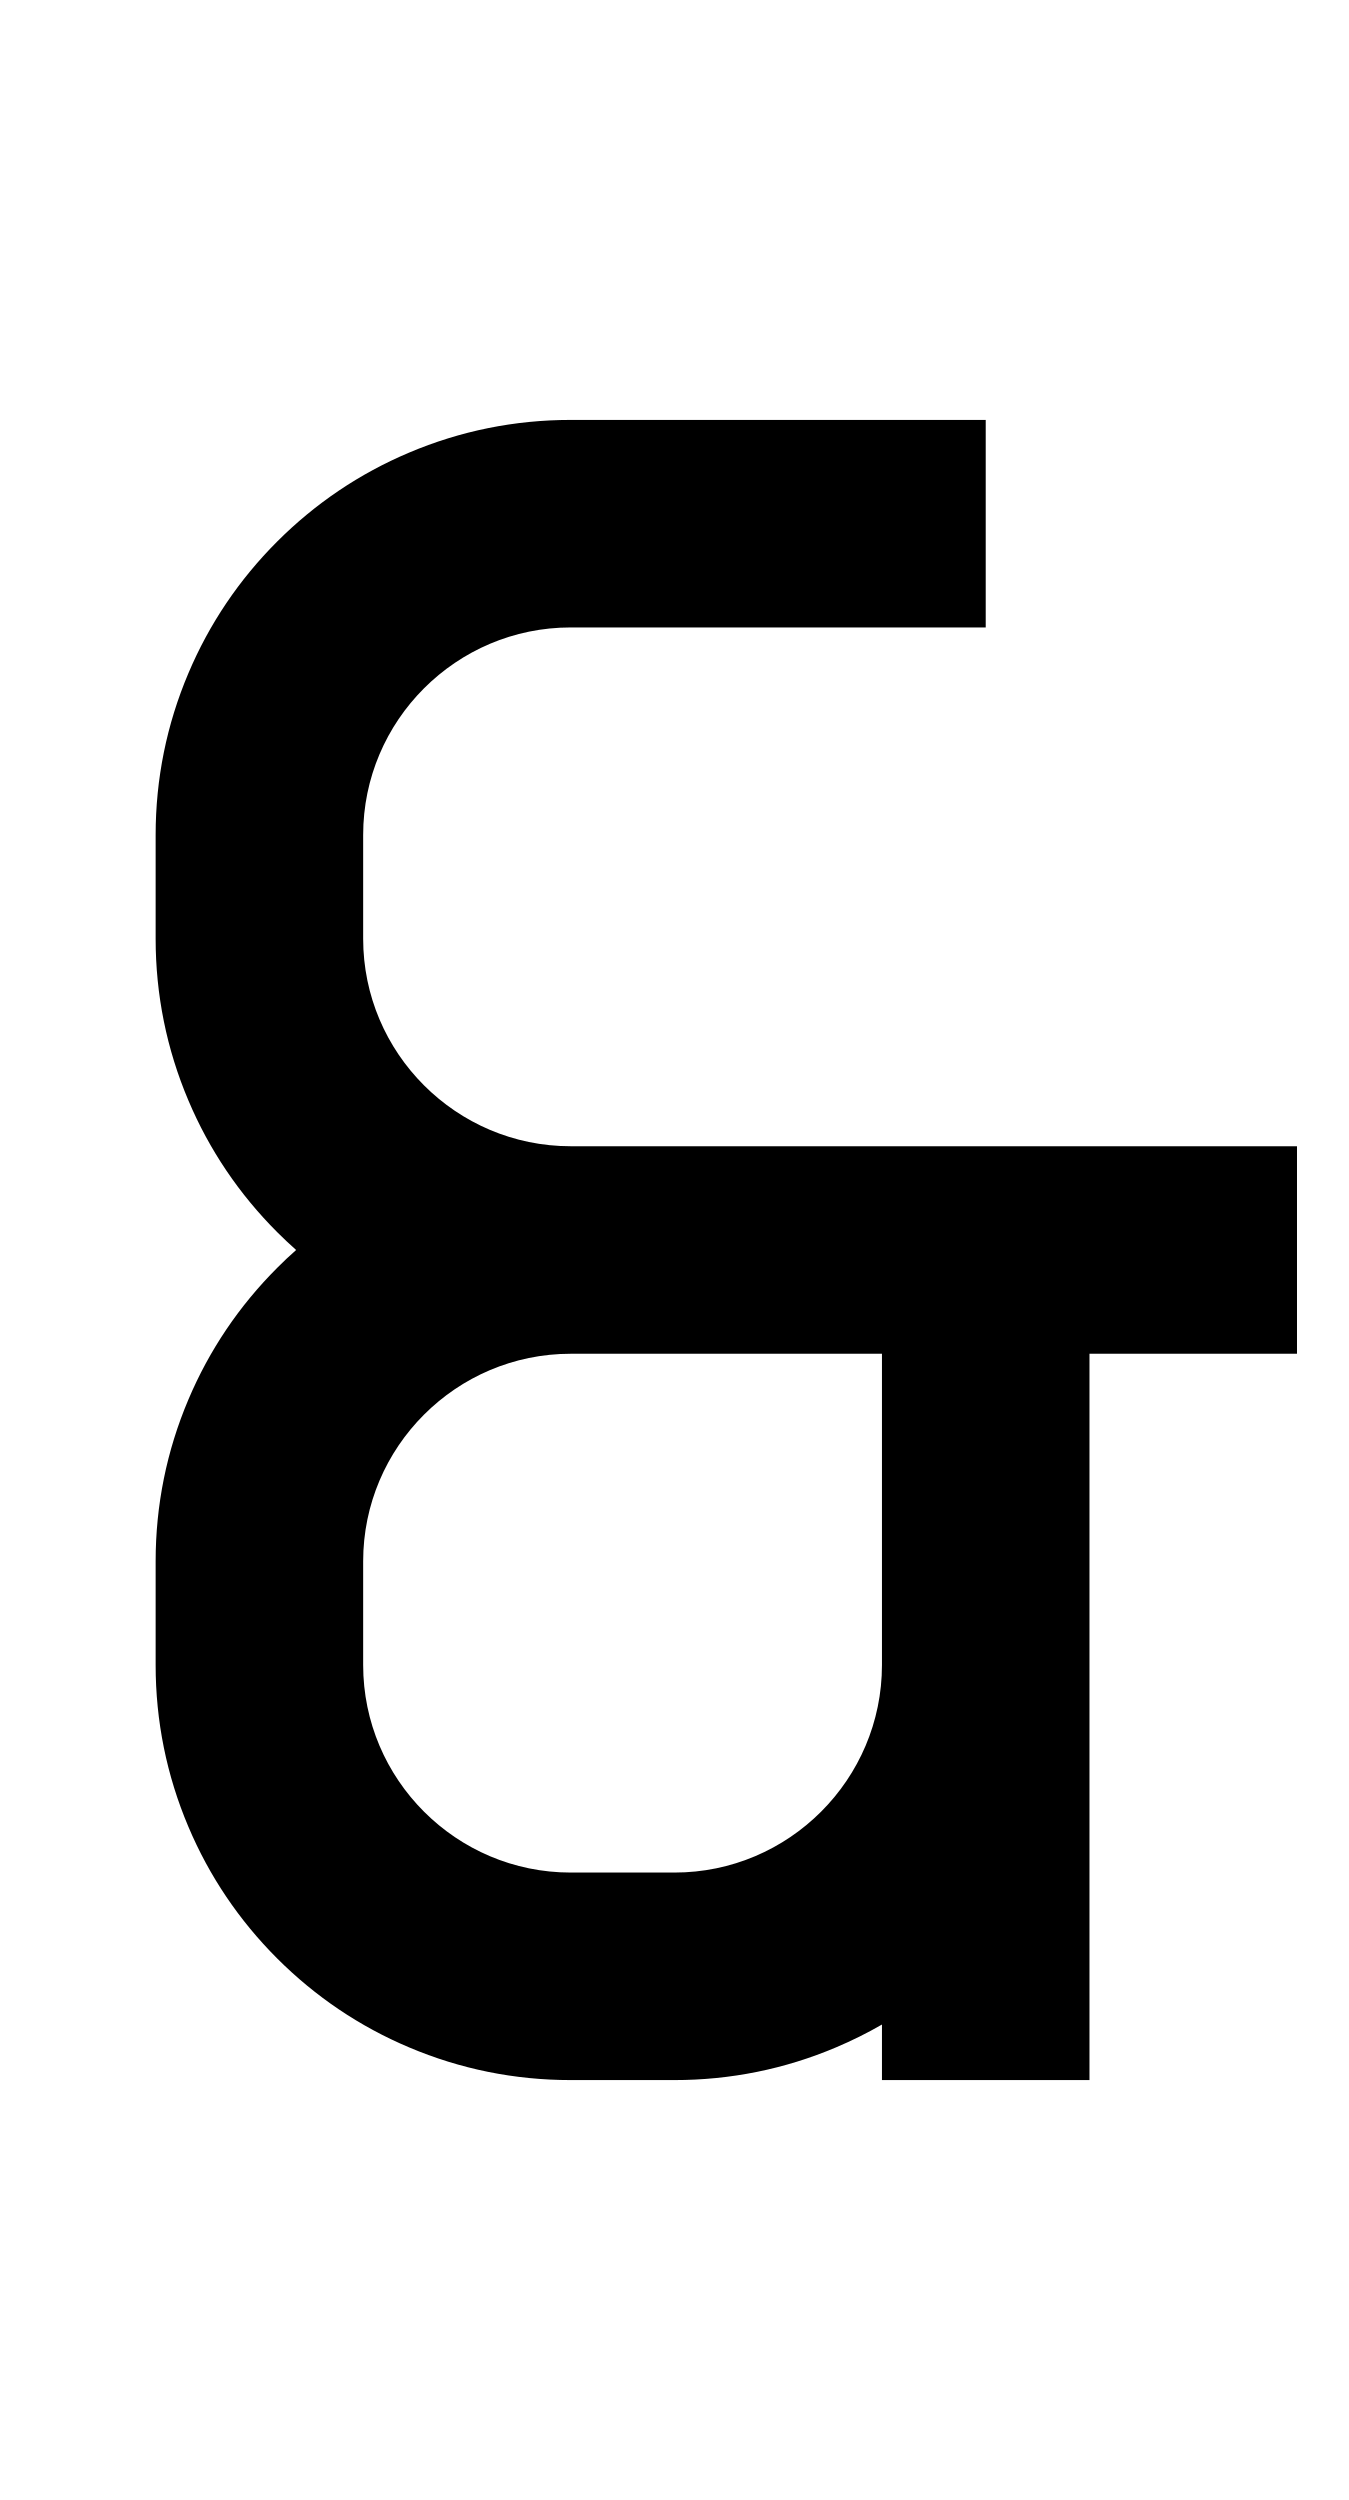
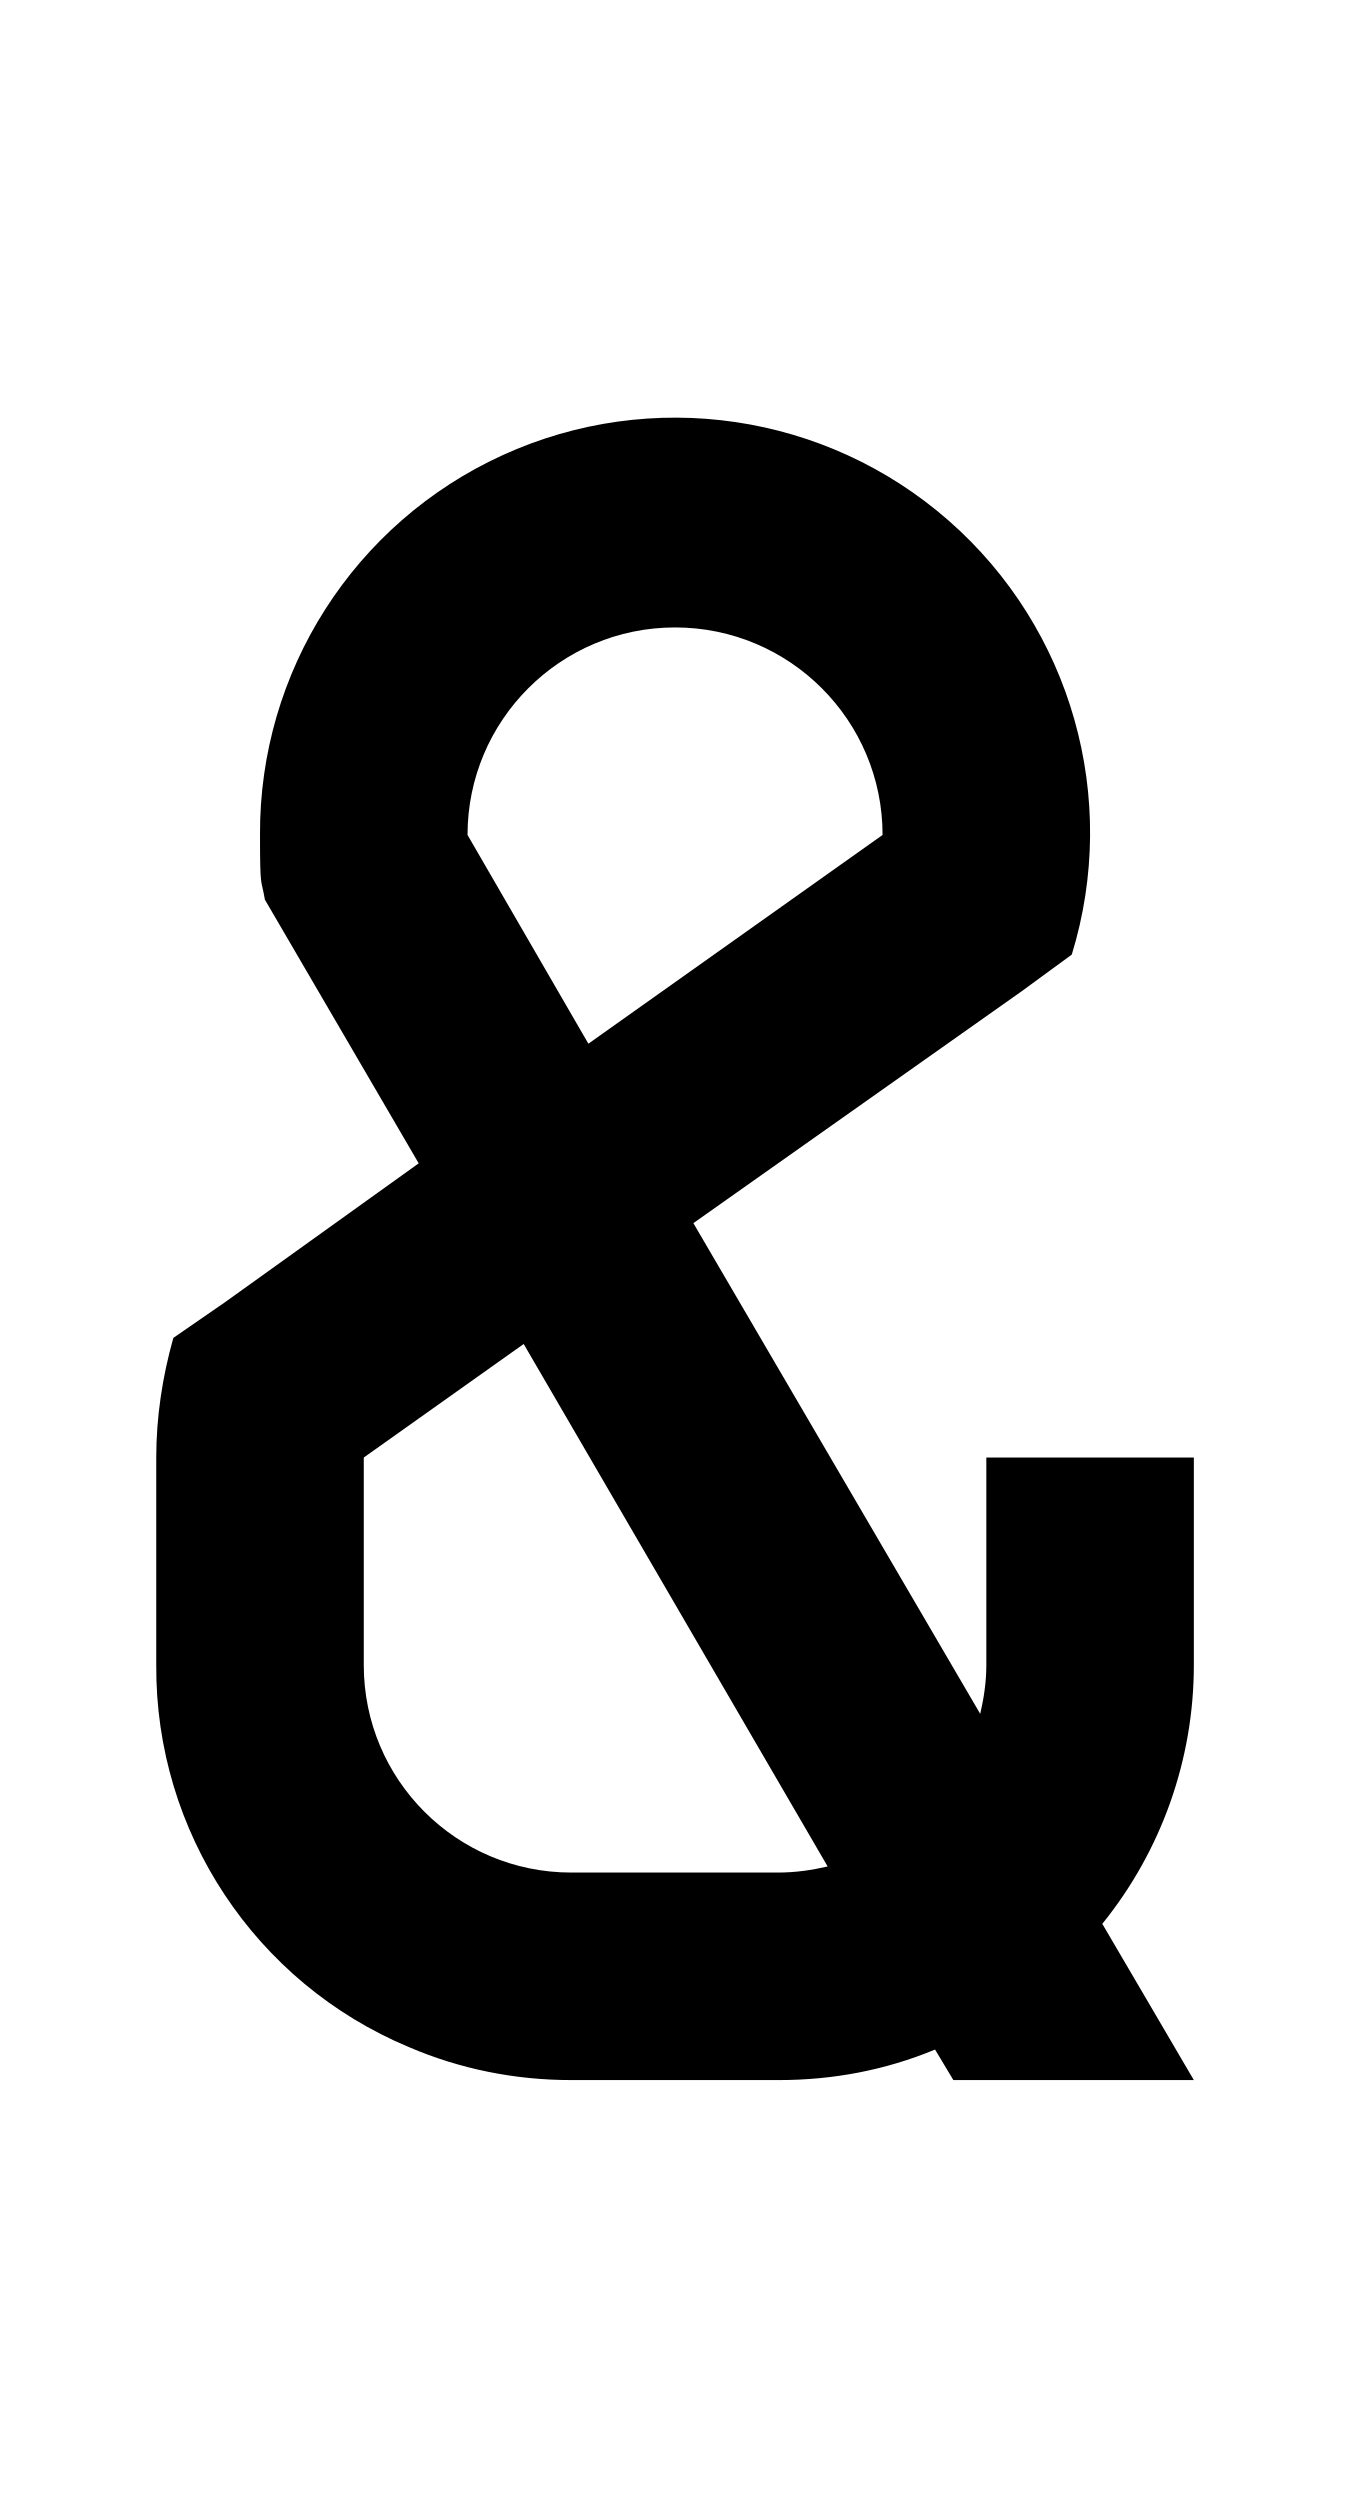
- <svg xmlns="http://www.w3.org/2000/svg" id="b" viewBox="0 0 1105 2048">
-   <path d="M467.5,939c-93.7,0-170-76.3-170-170v-85c0-93.7,76.3-170,170-170h340v-170H467.5c-45.9,0-90.4,9-132.4,26.8-40.5,17.1-76.8,41.6-108,72.8-31.2,31.2-55.7,67.5-72.8,108-17.8,42-26.8,86.5-26.8,132.4v85c0,45.9,9,90.4,26.8,132.4,17.1,40.5,41.6,76.8,72.8,108,5,5,10.2,9.9,15.5,14.6-5.3,4.7-10.5,9.5-15.5,14.6-31.2,31.2-55.7,67.5-72.8,108-17.8,42-26.8,86.5-26.8,132.4v85c0,45.9,9,90.4,26.8,132.4,17.1,40.5,41.6,76.8,72.8,108,31.2,31.2,67.5,55.7,108,72.8,42,17.8,86.5,26.8,132.4,26.8h85c45.9,0,90.4-9,132.4-26.8,13-5.5,25.5-11.7,37.6-18.7v45.5h170v-595h170v-170H467.5Zm255,425c0,93.7-76.3,170-170,170h-85c-93.7,0-170-76.3-170-170v-85c0-93.7,76.3-170,170-170h255v255Z" />
+ <svg xmlns="http://www.w3.org/2000/svg" viewBox="0 0 1105 2048">
+   <path d="M978 1364v-170H808v170c0 14-2 27-5 40l-235-402 269-190 41-30a340 340 0 1 0-665-98c0 46 1 35 4 53l126 216-159 114-42 29c-9 32-14 65-14 98v170a337 337 0 0 0 207 313c42 18 87 27 133 27h170c44 0 87-8 128-25l15 25h197l-75-128a337 337 0 0 0 75-212ZM383 684a170 170 0 0 1 340 0L482 855l-99-171Zm255 850H468c-94 0-170-76-170-170v-170l131-93 249 428c-13 3-26 5-41 5Z" />
</svg>
